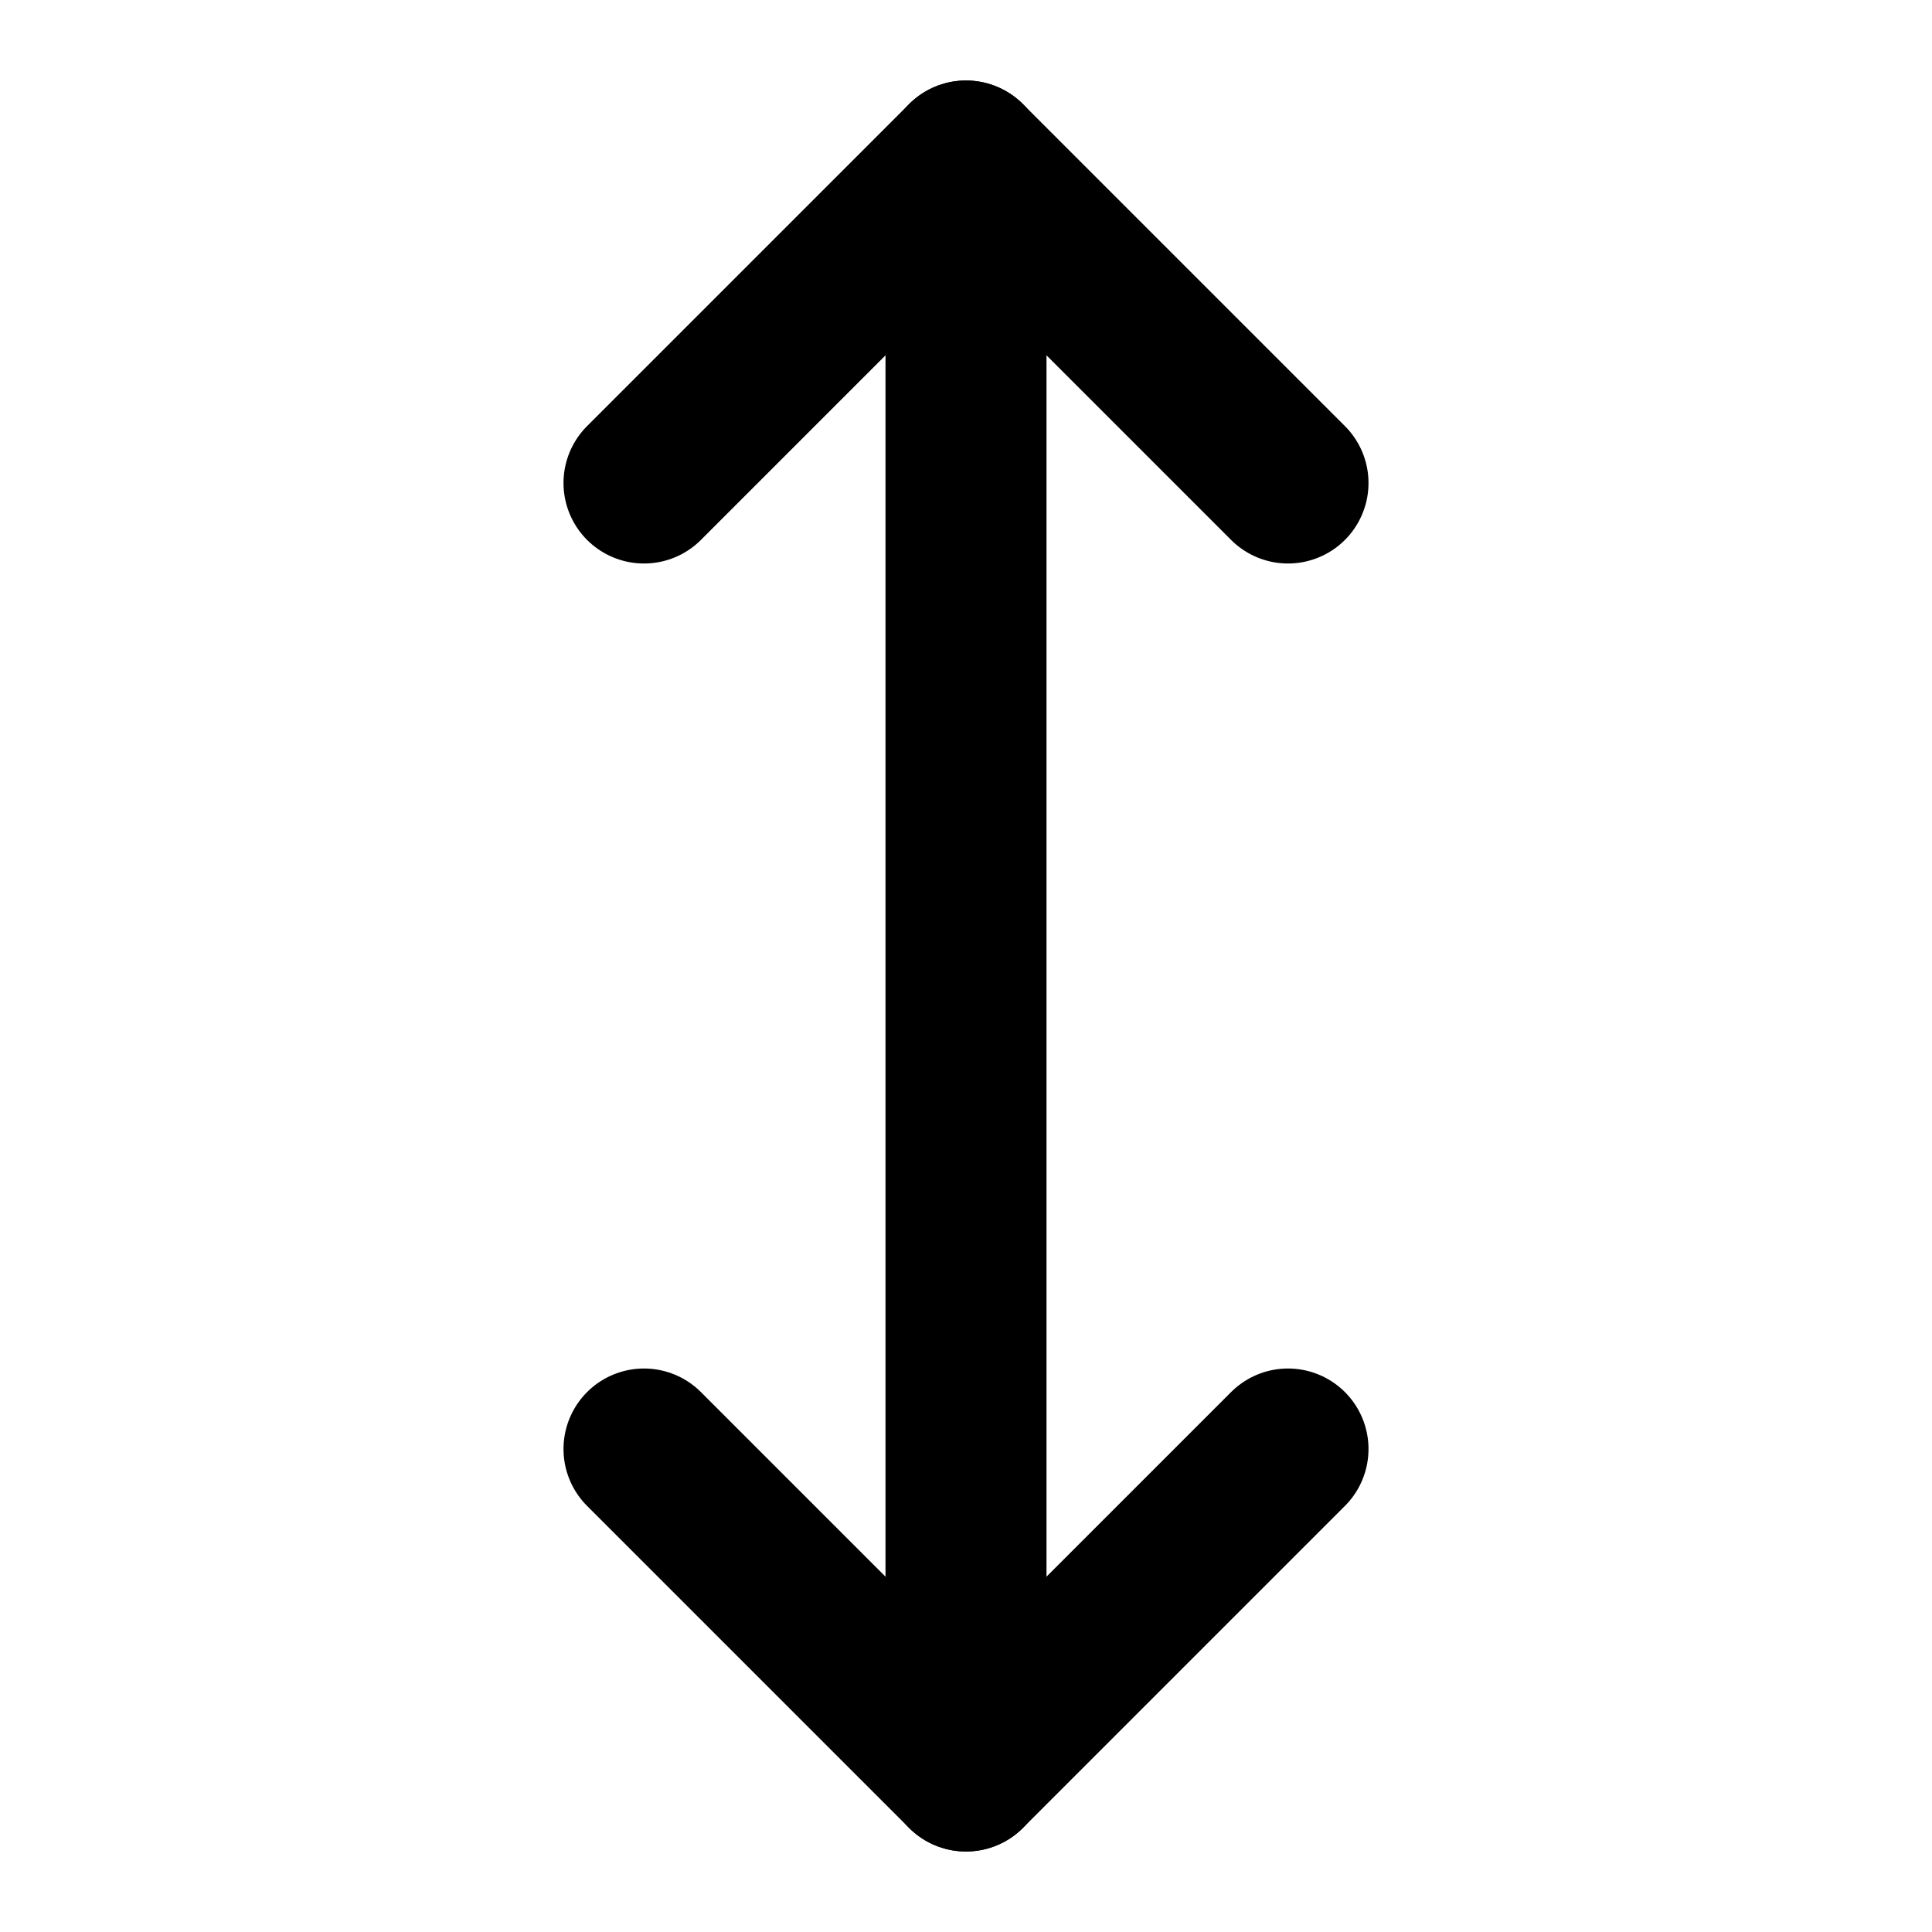
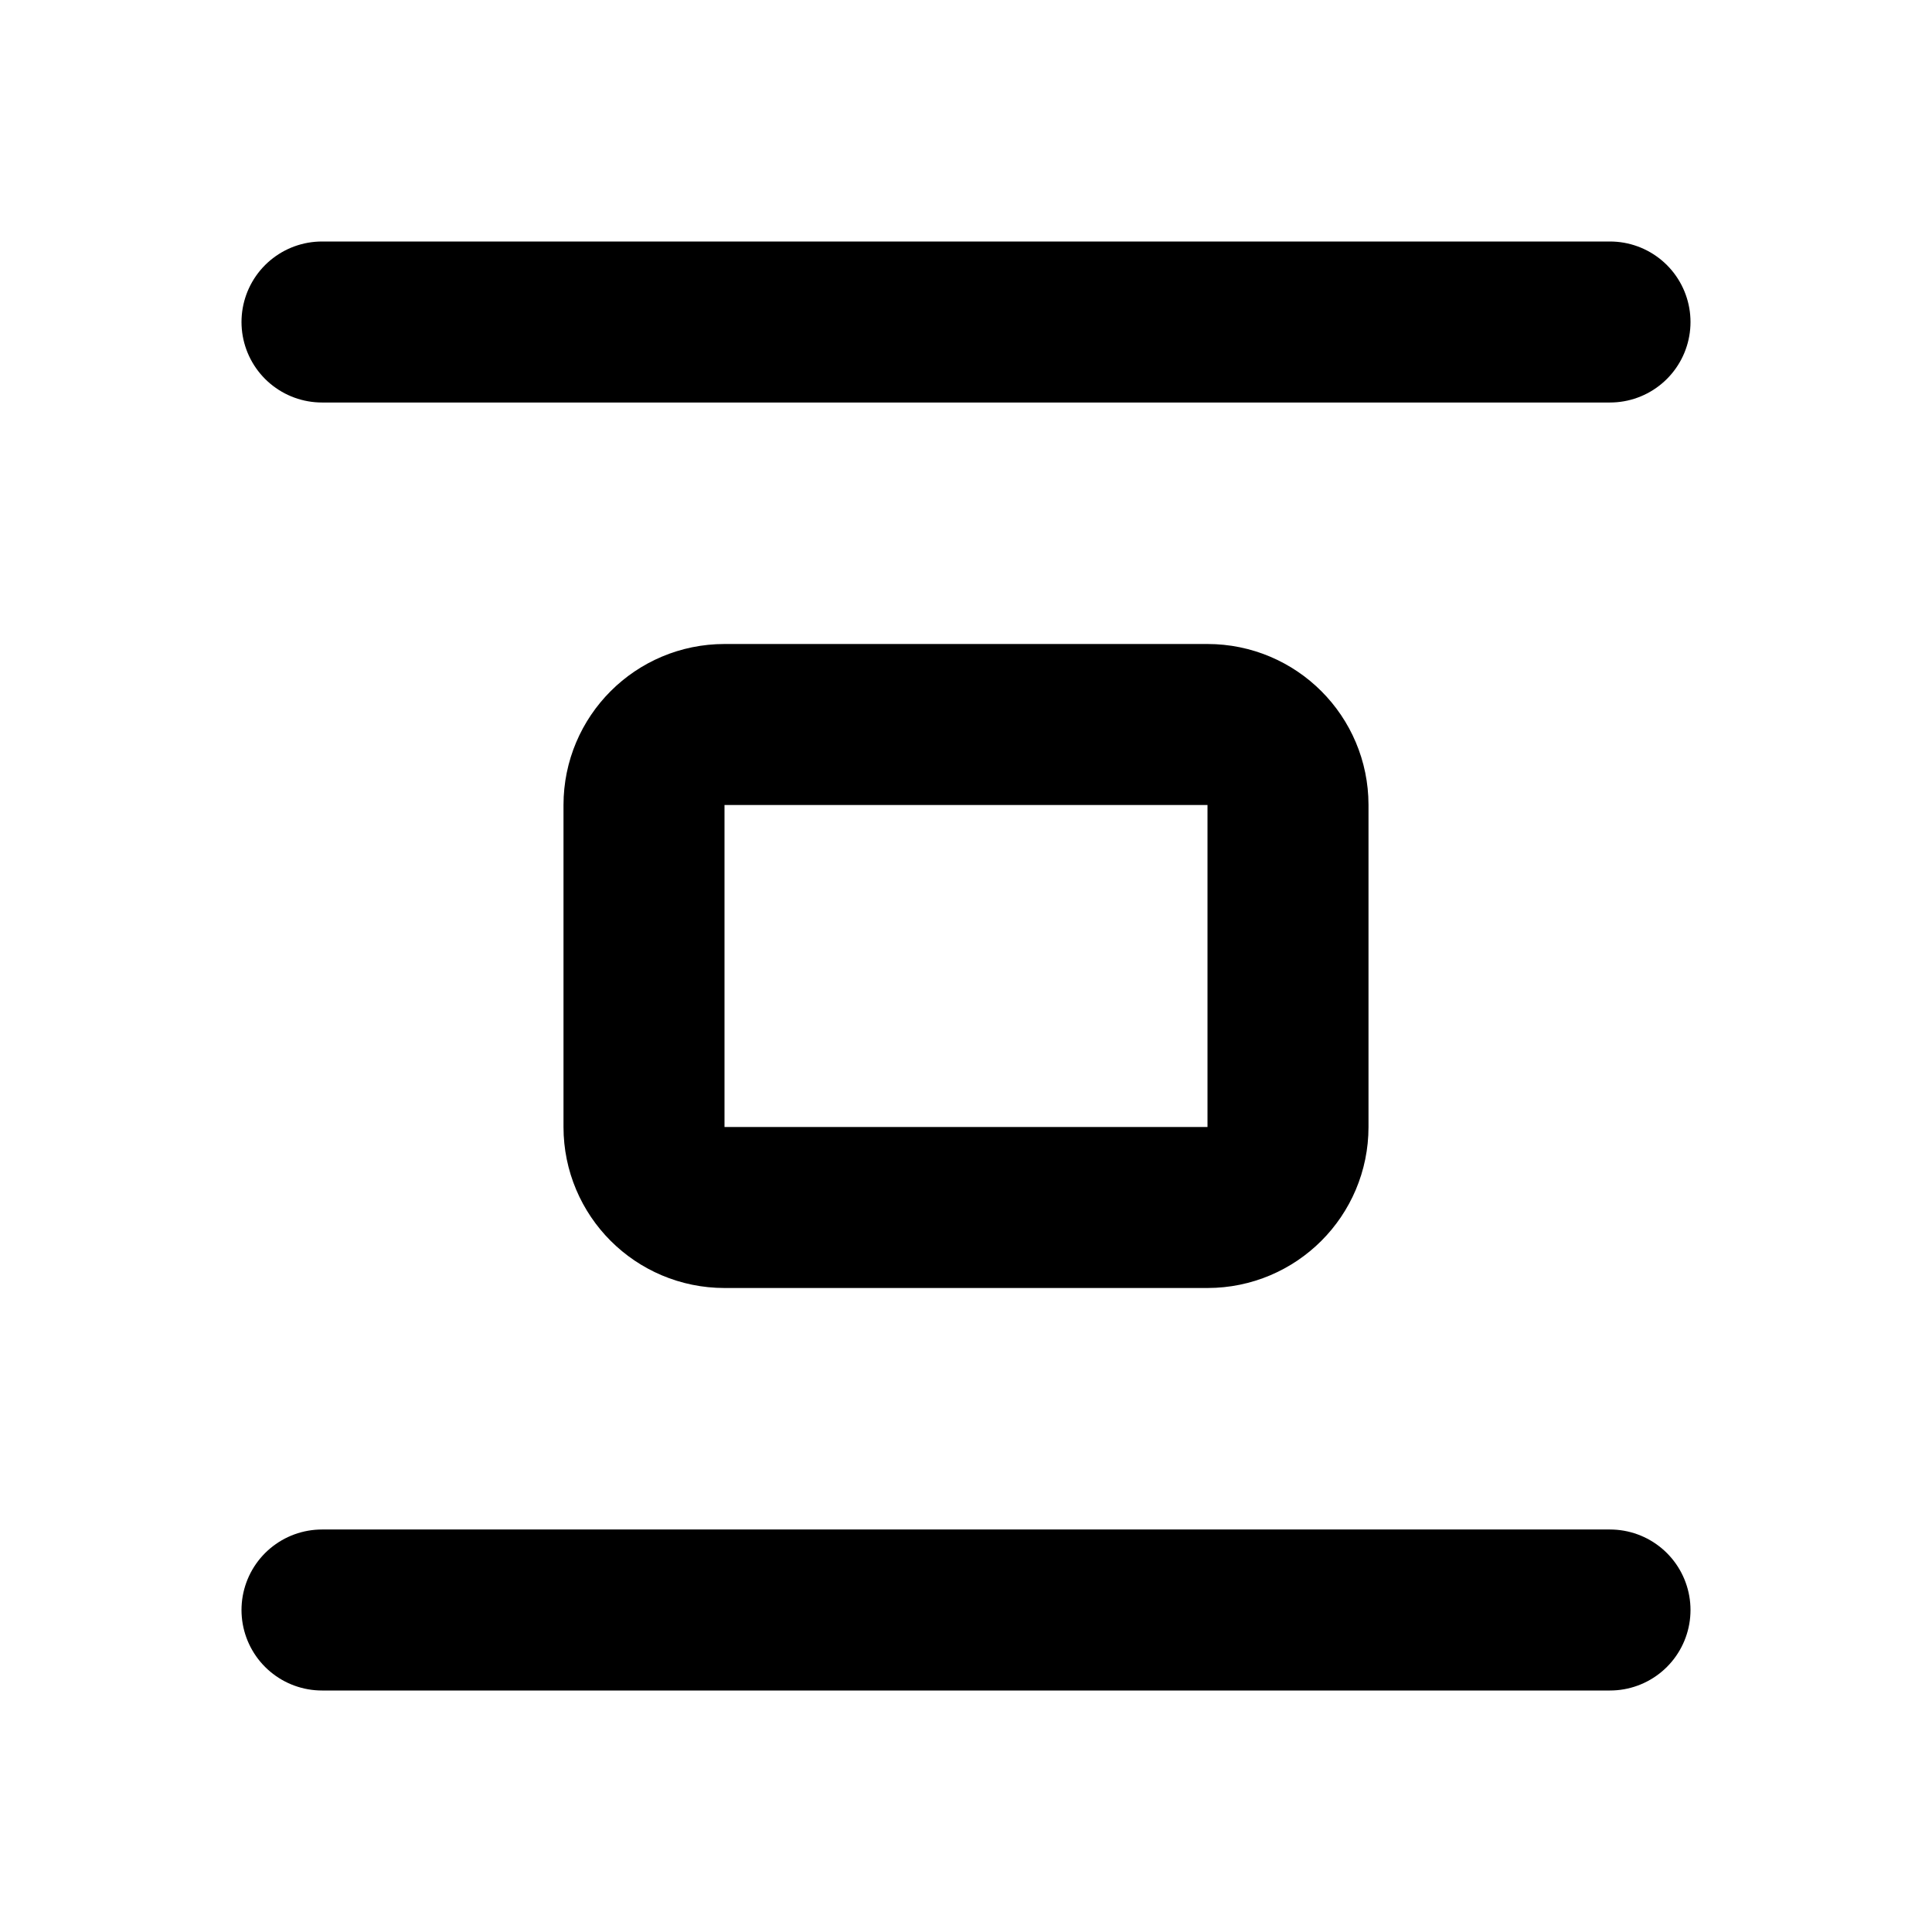
- <svg xmlns="http://www.w3.org/2000/svg" class="lucide lucide-move-vertical" width="24" height="24" viewBox="0 0 24 24" fill="none" stroke="currentColor" stroke-width="2" stroke-linecap="round" stroke-linejoin="round">
-   <path d="M12 2v20" />
-   <path d="m8 18 4 4 4-4" />
-   <path d="m8 6 4-4 4 4" />
+ <svg xmlns="http://www.w3.org/2000/svg" width="24" height="24" viewBox="0 0 24 24" fill="none" stroke="currentColor" stroke-width="2" stroke-linecap="round" stroke-linejoin="round">
+   <path d="M4 4h16" />
+   <path d="M4 20h16" />
+   <rect x="8" y="9" width="8" height="6" rx="1" />
</svg>
